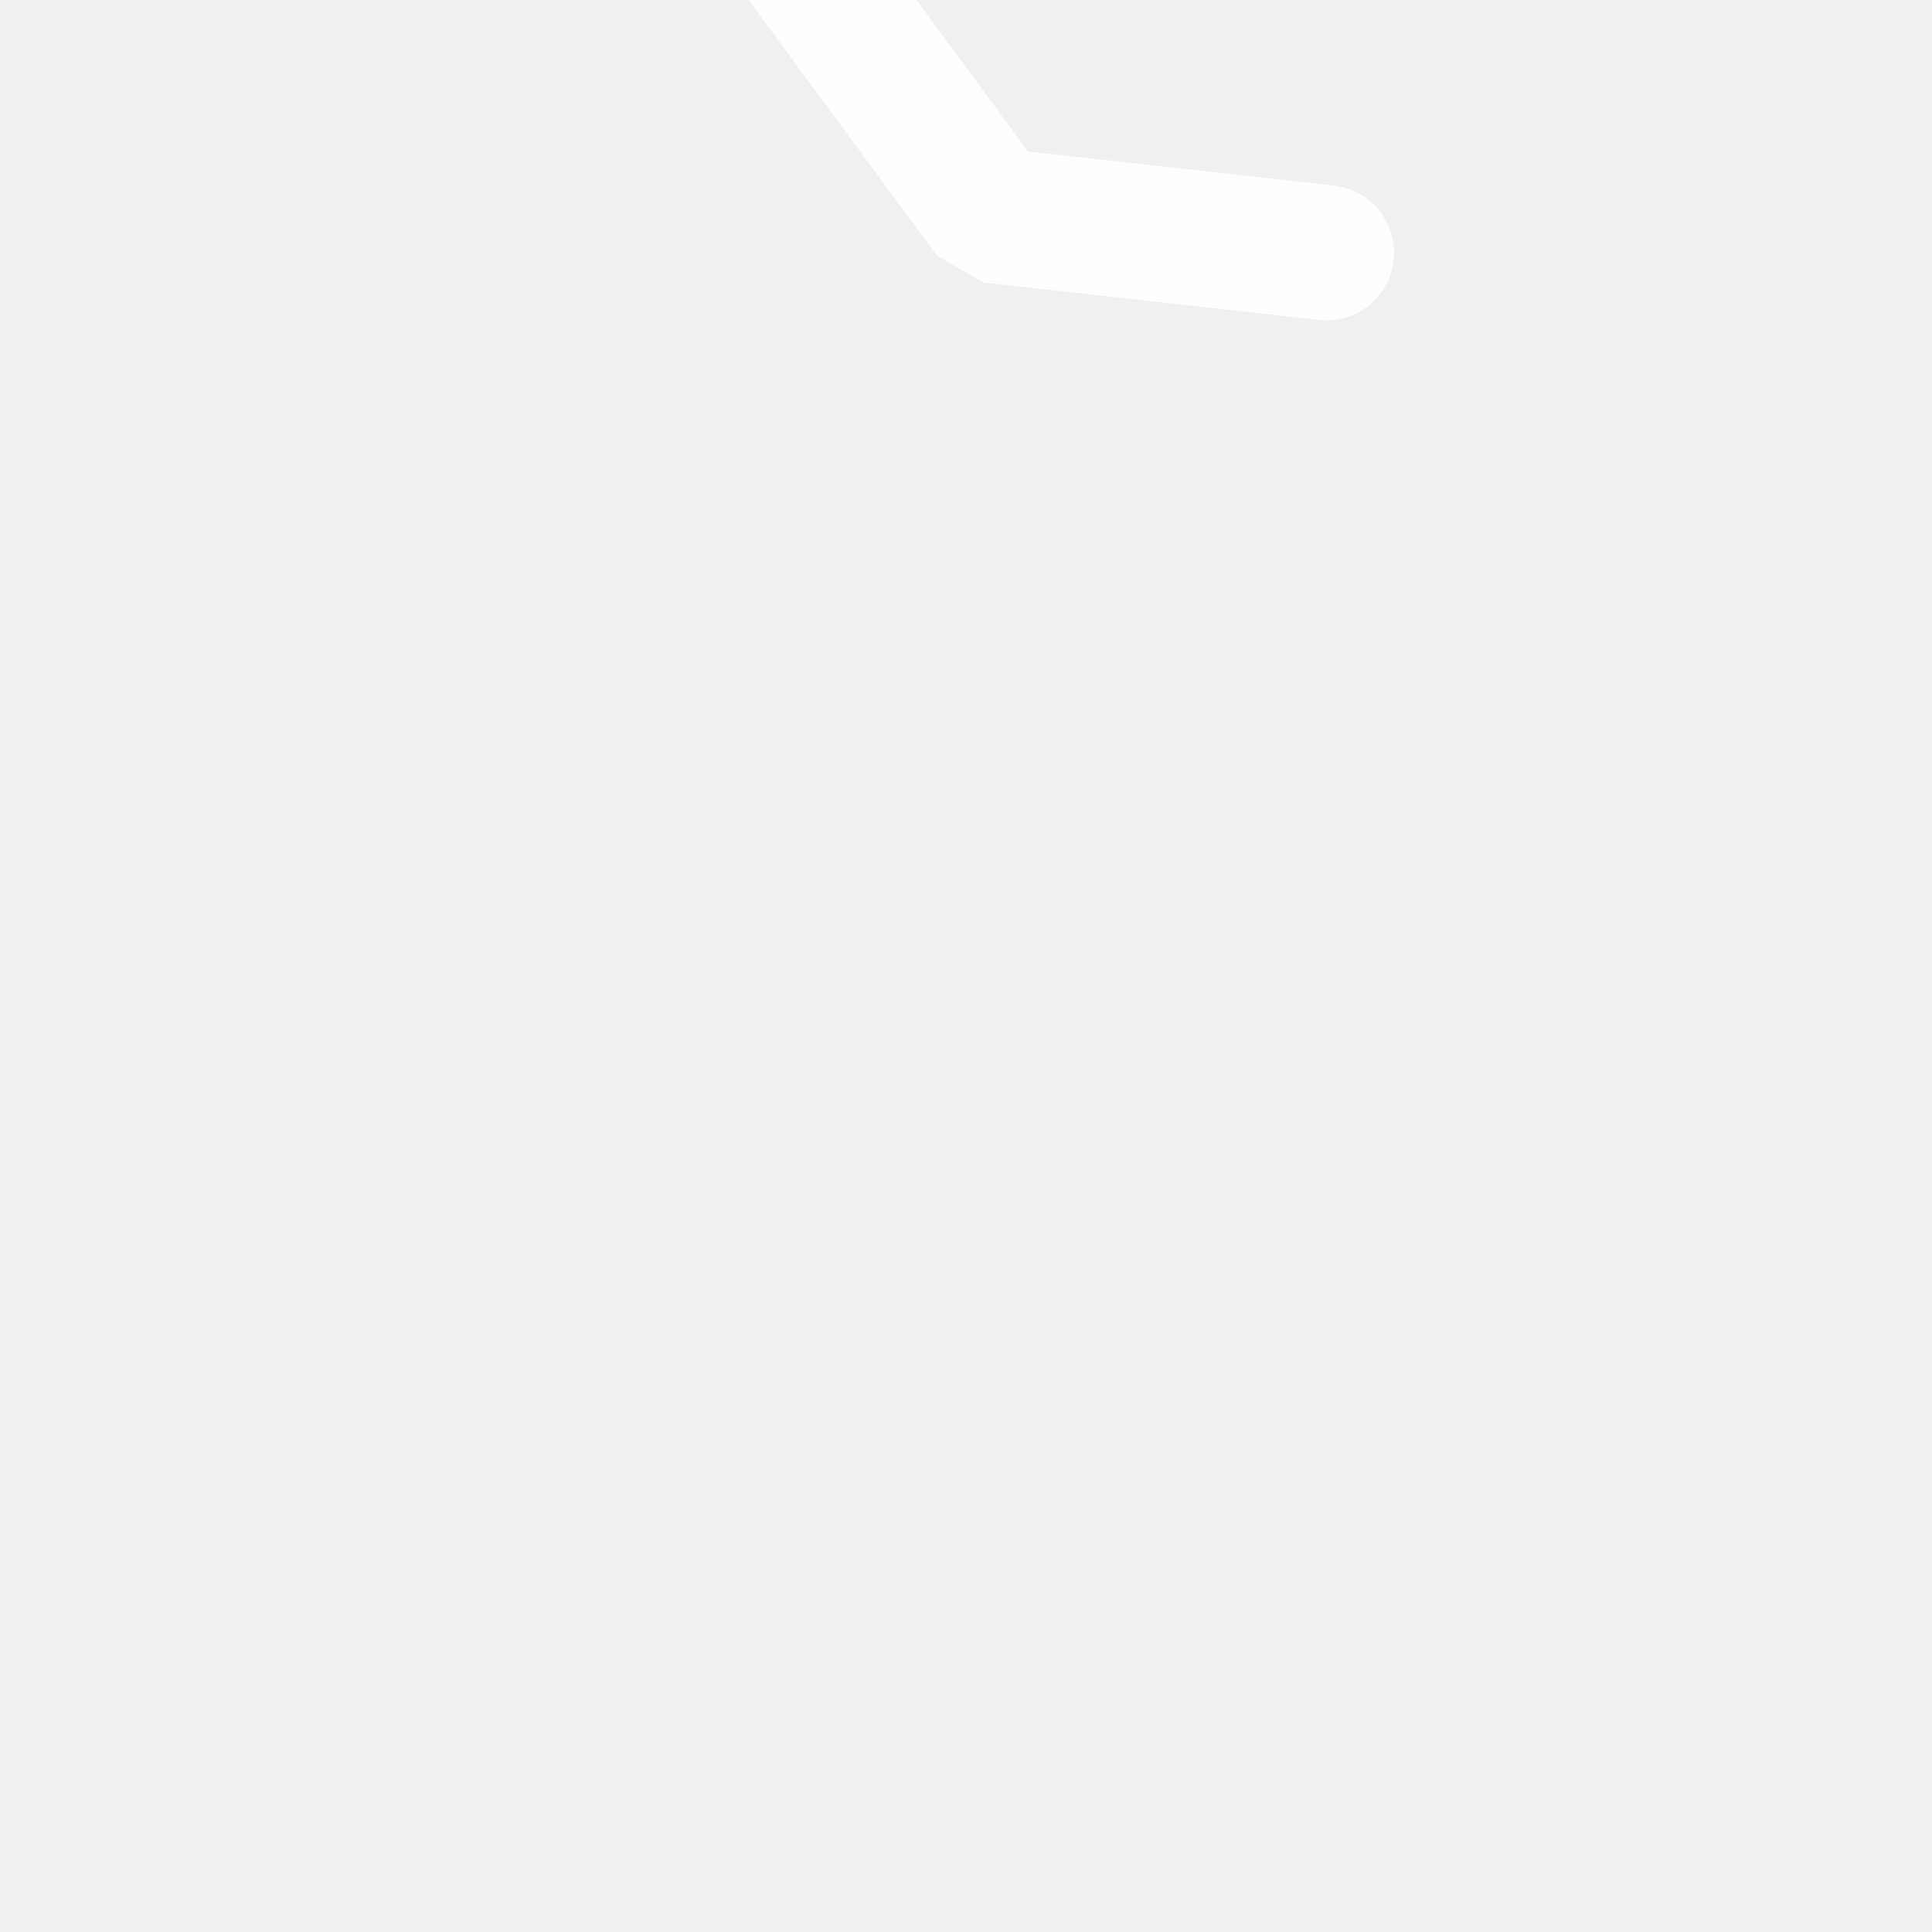
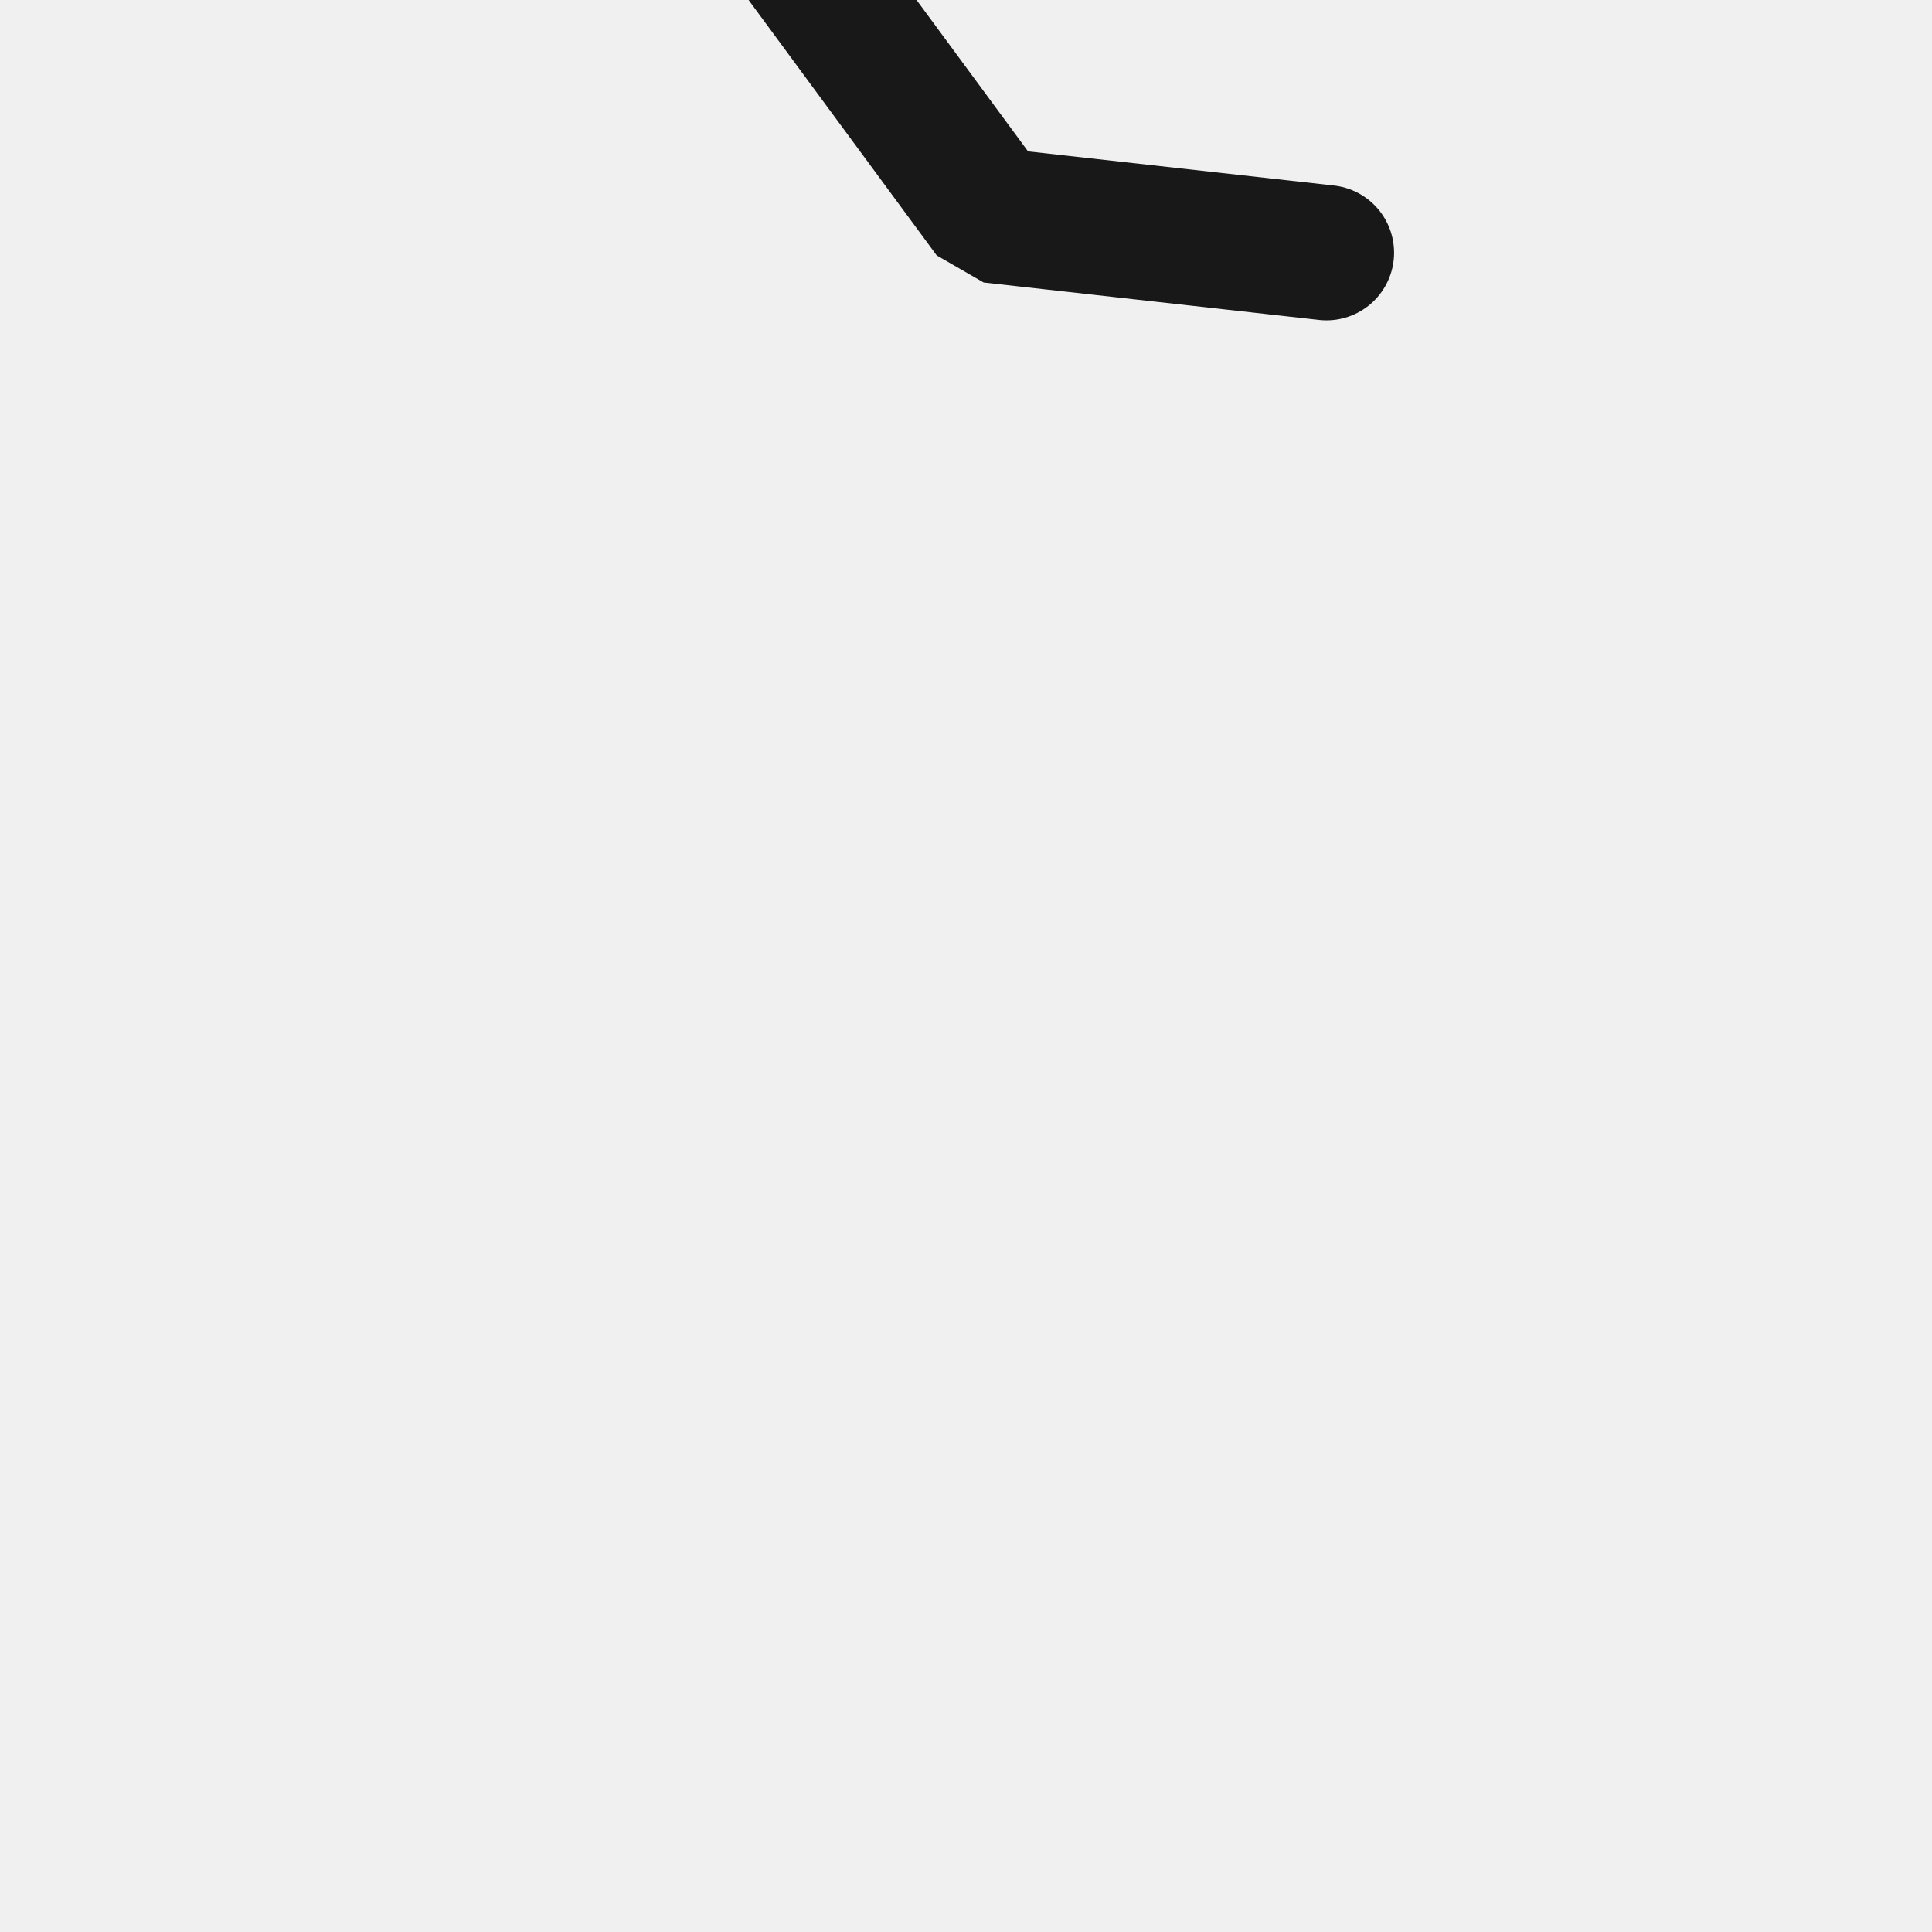
<svg xmlns="http://www.w3.org/2000/svg" viewBox="0 0 100 100" image-rendering="optimizeQuality" shape-rendering="geometricPrecision" text-rendering="geometricPrecision" version="1.1" style="transform: rotate(-60deg)">
-   <path d="M 23, 66 L 16 50 L 23 34" fill="none" stroke="white" stroke-width="7" stroke-opacity="0.9" stroke-linecap="round" stroke-linejoin="bevel" />
+   <path d="M 23, 66 L 16 50 L 23 34" fill="none" stroke="black" stroke-width="7" stroke-opacity="0.9" stroke-linecap="round" stroke-linejoin="bevel" />
</svg>
